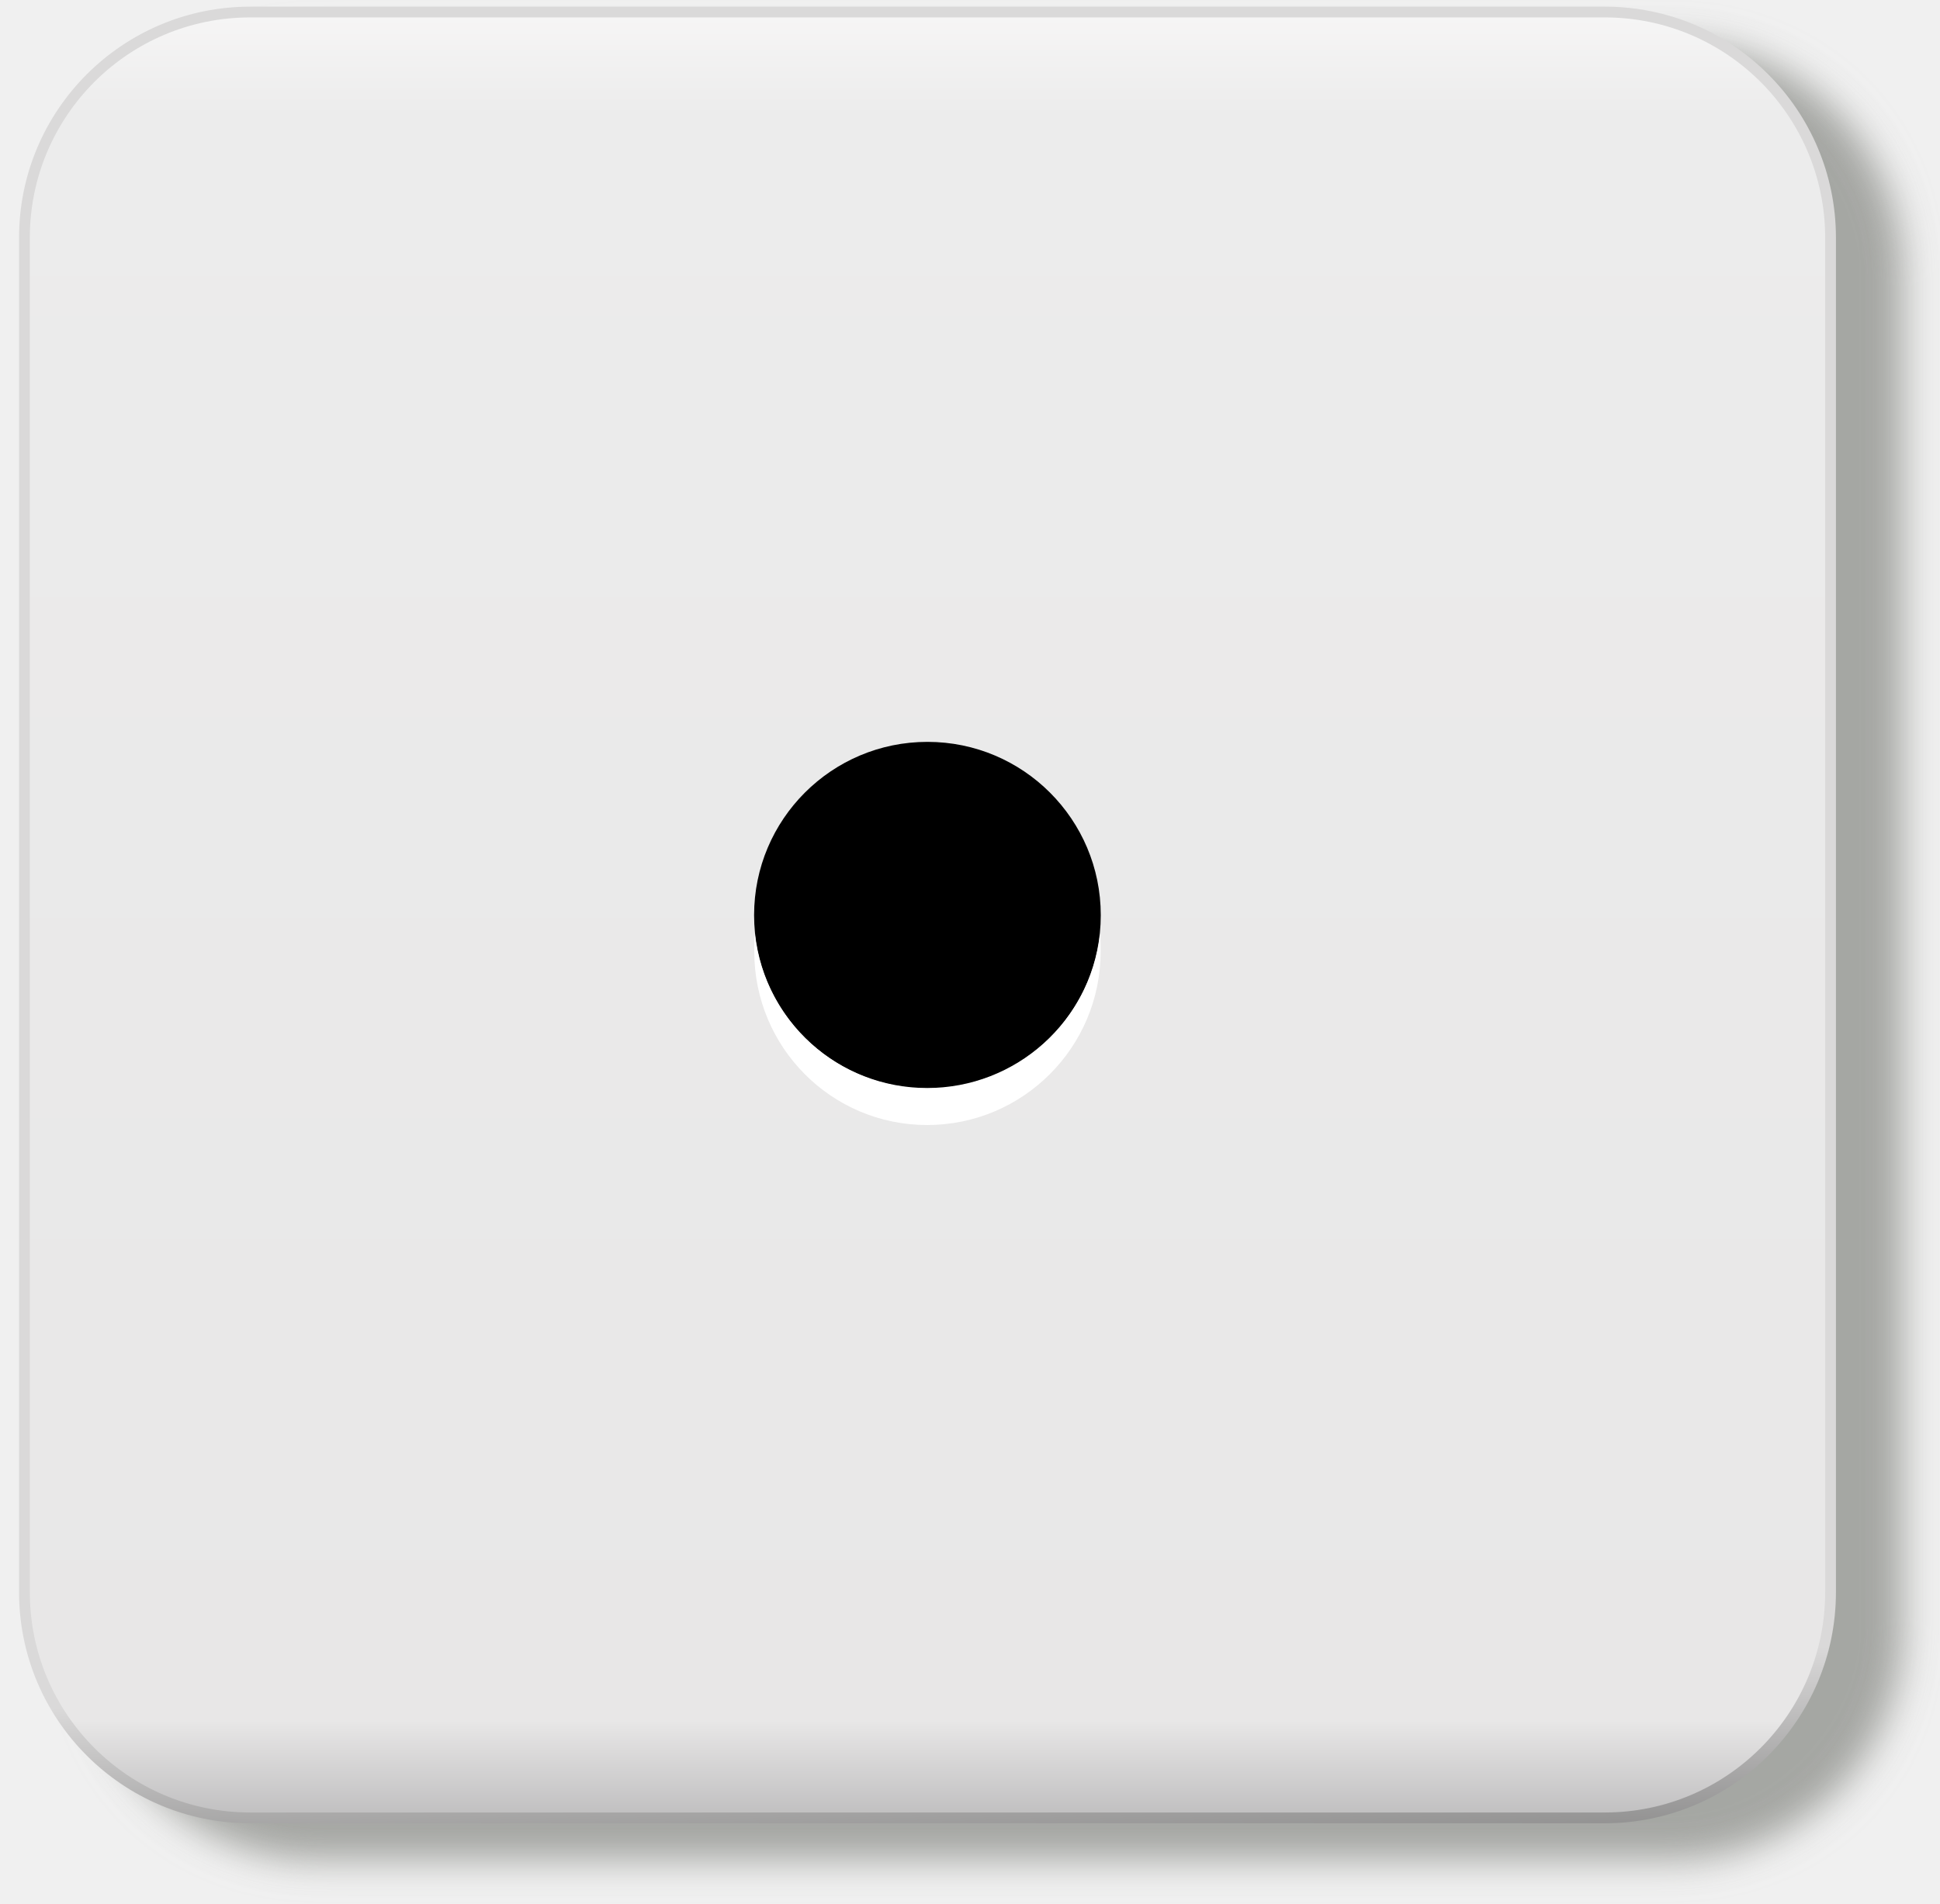
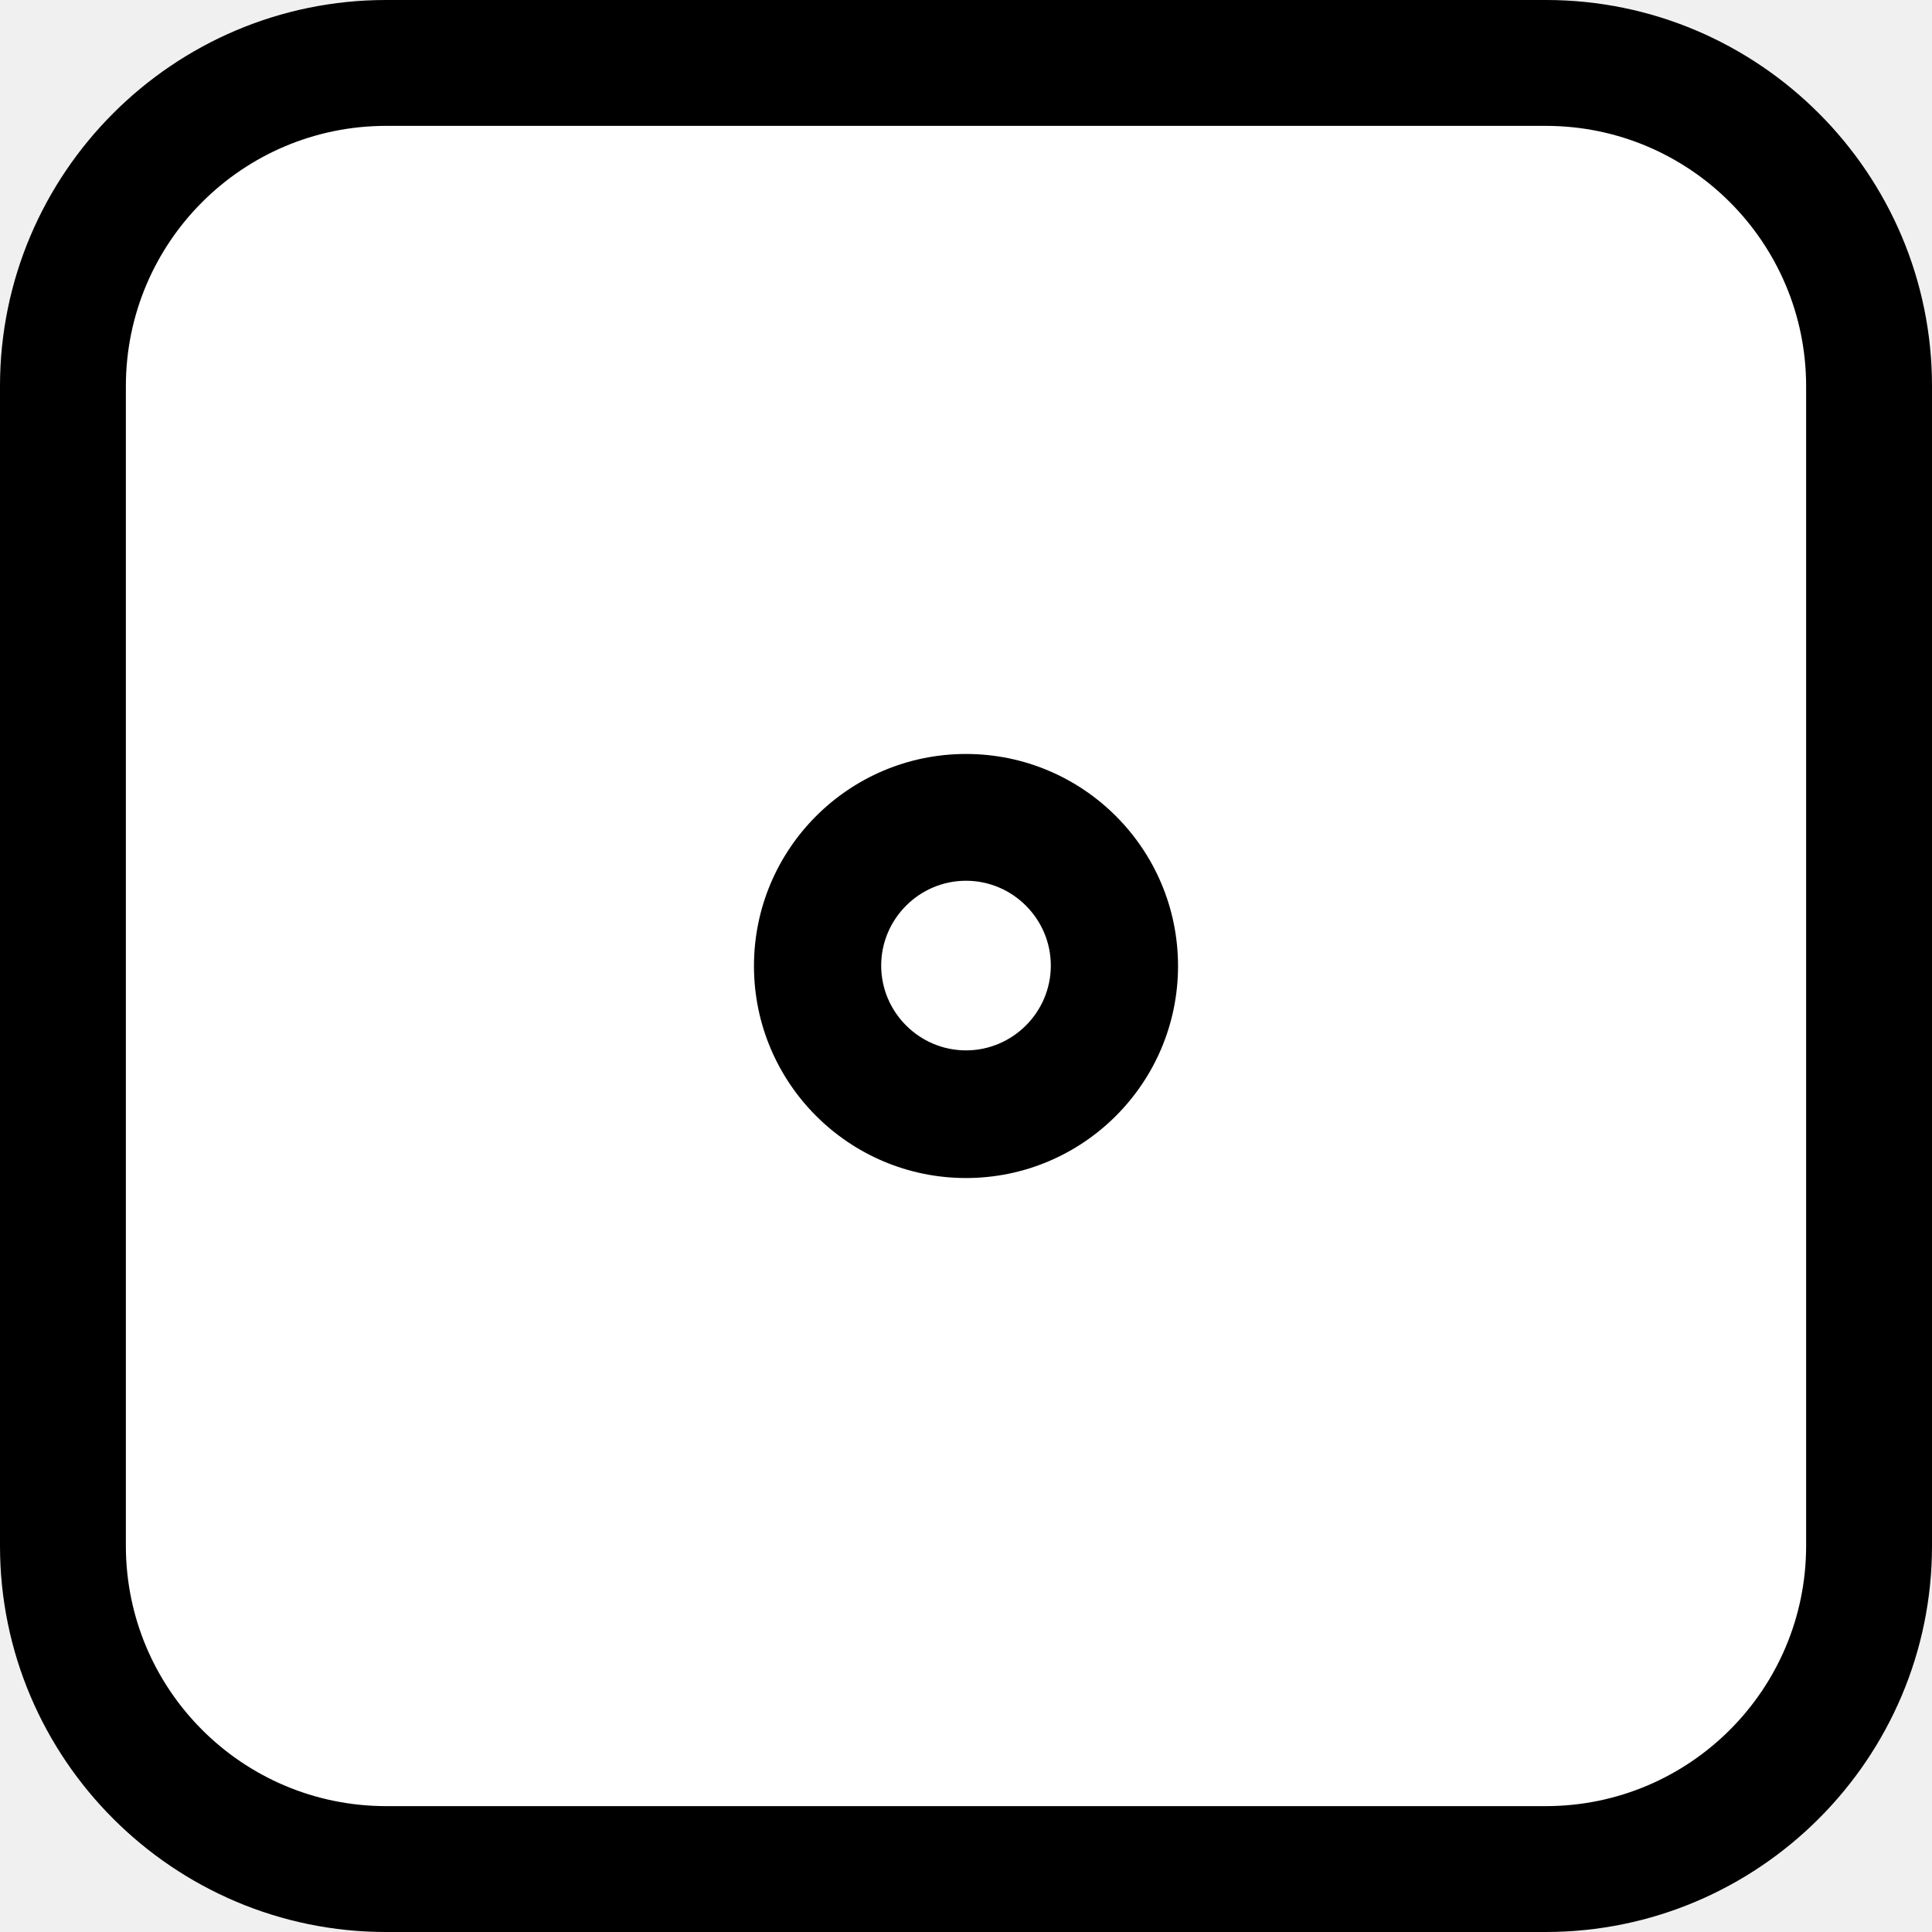
- <svg xmlns="http://www.w3.org/2000/svg" xmlns:xlink="http://www.w3.org/1999/xlink" viewBox="0 0 319.17 313.18">
-   <defs>
-     <filter id="j" color-interpolation-filters="sRGB">
-       <feGaussianBlur stdDeviation="0.743" />
-     </filter>
-     <filter id="h" color-interpolation-filters="sRGB">
-       <feGaussianBlur stdDeviation="0.714" />
-     </filter>
-     <linearGradient id="i">
-       <stop stop-color="#fff" offset="0" />
-       <stop stop-color="#fff" stop-opacity="0" offset="1" />
-     </linearGradient>
-     <linearGradient id="l" x1=".291" x2=".305" y1=".815" y2="1.216">
-       <stop stop-color="#dad9d9" offset="0" />
-       <stop stop-color="#dad9d9" offset=".28" />
-       <stop offset="1" />
-     </linearGradient>
-     <linearGradient id="k" x1=".5" x2=".5" y1="-.012" y2="1.012">
-       <stop stop-color="#f9f8f8" offset="0" />
-       <stop stop-color="#ececec" offset=".07" />
-       <stop stop-color="#e8e7e7" offset=".933" />
-       <stop stop-color="#b4b3b4" offset="1" />
-     </linearGradient>
-     <radialGradient id="n" cx="103.59" cy="94.288" r="25.809" gradientTransform="matrix(.50759 0 0 .65633 725.1 1850.9)" gradientUnits="userSpaceOnUse" xlink:href="#i" />
-     <radialGradient id="m" cx="103.59" cy="94.288" r="25.809" gradientTransform="matrix(2.9393 0 0 1.0218 -139.3 1867.4)" gradientUnits="userSpaceOnUse" xlink:href="#i" />
-   </defs>
-   <g stroke-width=".443">
-     <rect transform="matrix(4 0 0 4 462.3 -3508.7)" x="-111.82" y="879.17" width="74.286" height="74.286" rx="9.286" ry="9.286" fill="#888a85" filter="url(#j)" opacity=".722" stroke="#888a85" />
-     <rect transform="matrix(4 0 0 4 462.3 -3508.7)" x="-114.57" y="877.67" width="74.286" height="74.286" rx="9.286" ry="9.286" fill="url(#k)" stroke="url(#l)" />
-   </g>
-   <path d="m183.87 52.957c0 26.558-39.622 48.088-88.497 48.088-48.876 0-88.497-21.53-88.497-48.088s39.622-48.088 88.497-48.088c48.876 0 88.497 21.53 88.497 48.088z" fill="url(#m)" filter="url(#h)" opacity=".763" />
-   <path d="m294.78 258.41c0 21.284-16.465 38.539-36.776 38.539s-36.776-17.255-36.776-38.539c0-21.285 16.465-38.539 36.776-38.539s36.776 17.255 36.776 38.539z" fill="url(#n)" filter="url(#h)" opacity=".763" />
-   <path d="m181.1 150.59c0 15.75-12.768 28.518-28.518 28.518s-28.518-12.768-28.518-28.518 12.768-28.518 28.518-28.518 28.518 12.768 28.518 28.518z" />
-   <path d="m124.19 153.73c-0.096 0.96-0.096 1.868-0.096 2.852 0 15.752 12.692 28.536 28.444 28.536 15.748 0 28.536-12.784 28.536-28.536 0-0.984 0-1.892-0.096-2.852-1.588 14.248-13.772 25.3-28.44 25.3-14.672 0-26.76-11.052-28.348-25.3z" fill="#fff" />
+ <svg xmlns="http://www.w3.org/2000/svg" t="1728015044936" class="icon" viewBox="0 0 1024 1024" version="1.1" p-id="2336" width="200" height="200">
+   <path d="M824.525 999.014H199.245a174.336 174.336 0 0 1-174.259-174.259V199.245A174.336 174.336 0 0 1 199.245 24.986h625.51a174.336 174.336 0 0 1 174.259 174.259v625.51a174.387 174.387 0 0 1-174.49 174.259z" fill="#FFFFFF" p-id="2337" />
+   <path d="M819.149 1024H204.621C91.853 1024 0 932.147 0 819.379V204.621C0 91.853 91.853 0 204.621 0h614.758C932.147 0 1024 91.853 1024 204.621v614.758C1024 932.147 932.147 1024 819.149 1024zM204.621 66.714a138.01 138.01 0 0 0-137.907 137.907v614.758a138.01 138.01 0 0 0 137.907 137.907h614.758a138.01 138.01 0 0 0 137.907-137.907V204.621a138.01 138.01 0 0 0-137.907-137.907H204.621z" fill="#000000" p-id="2338" />
+   <path d="M424.576 524.493a74.931 74.931 0 1 0 149.862 0 74.931 74.931 0 0 0-149.862 0z" fill="#ffffff" p-id="2339" />
+   <path d="M512 624.384A112.435 112.435 0 0 1 399.616 512 112.435 112.435 0 0 1 512 399.616 112.435 112.435 0 0 1 624.384 512 112.435 112.435 0 0 1 512 624.384z m0-157.568c-24.73 0-44.954 20.224-44.954 44.954s20.224 44.954 44.954 44.954 44.954-20.224 44.954-44.954-20.224-44.954-44.954-44.954z" fill="#000000" p-id="2340" />
</svg>
